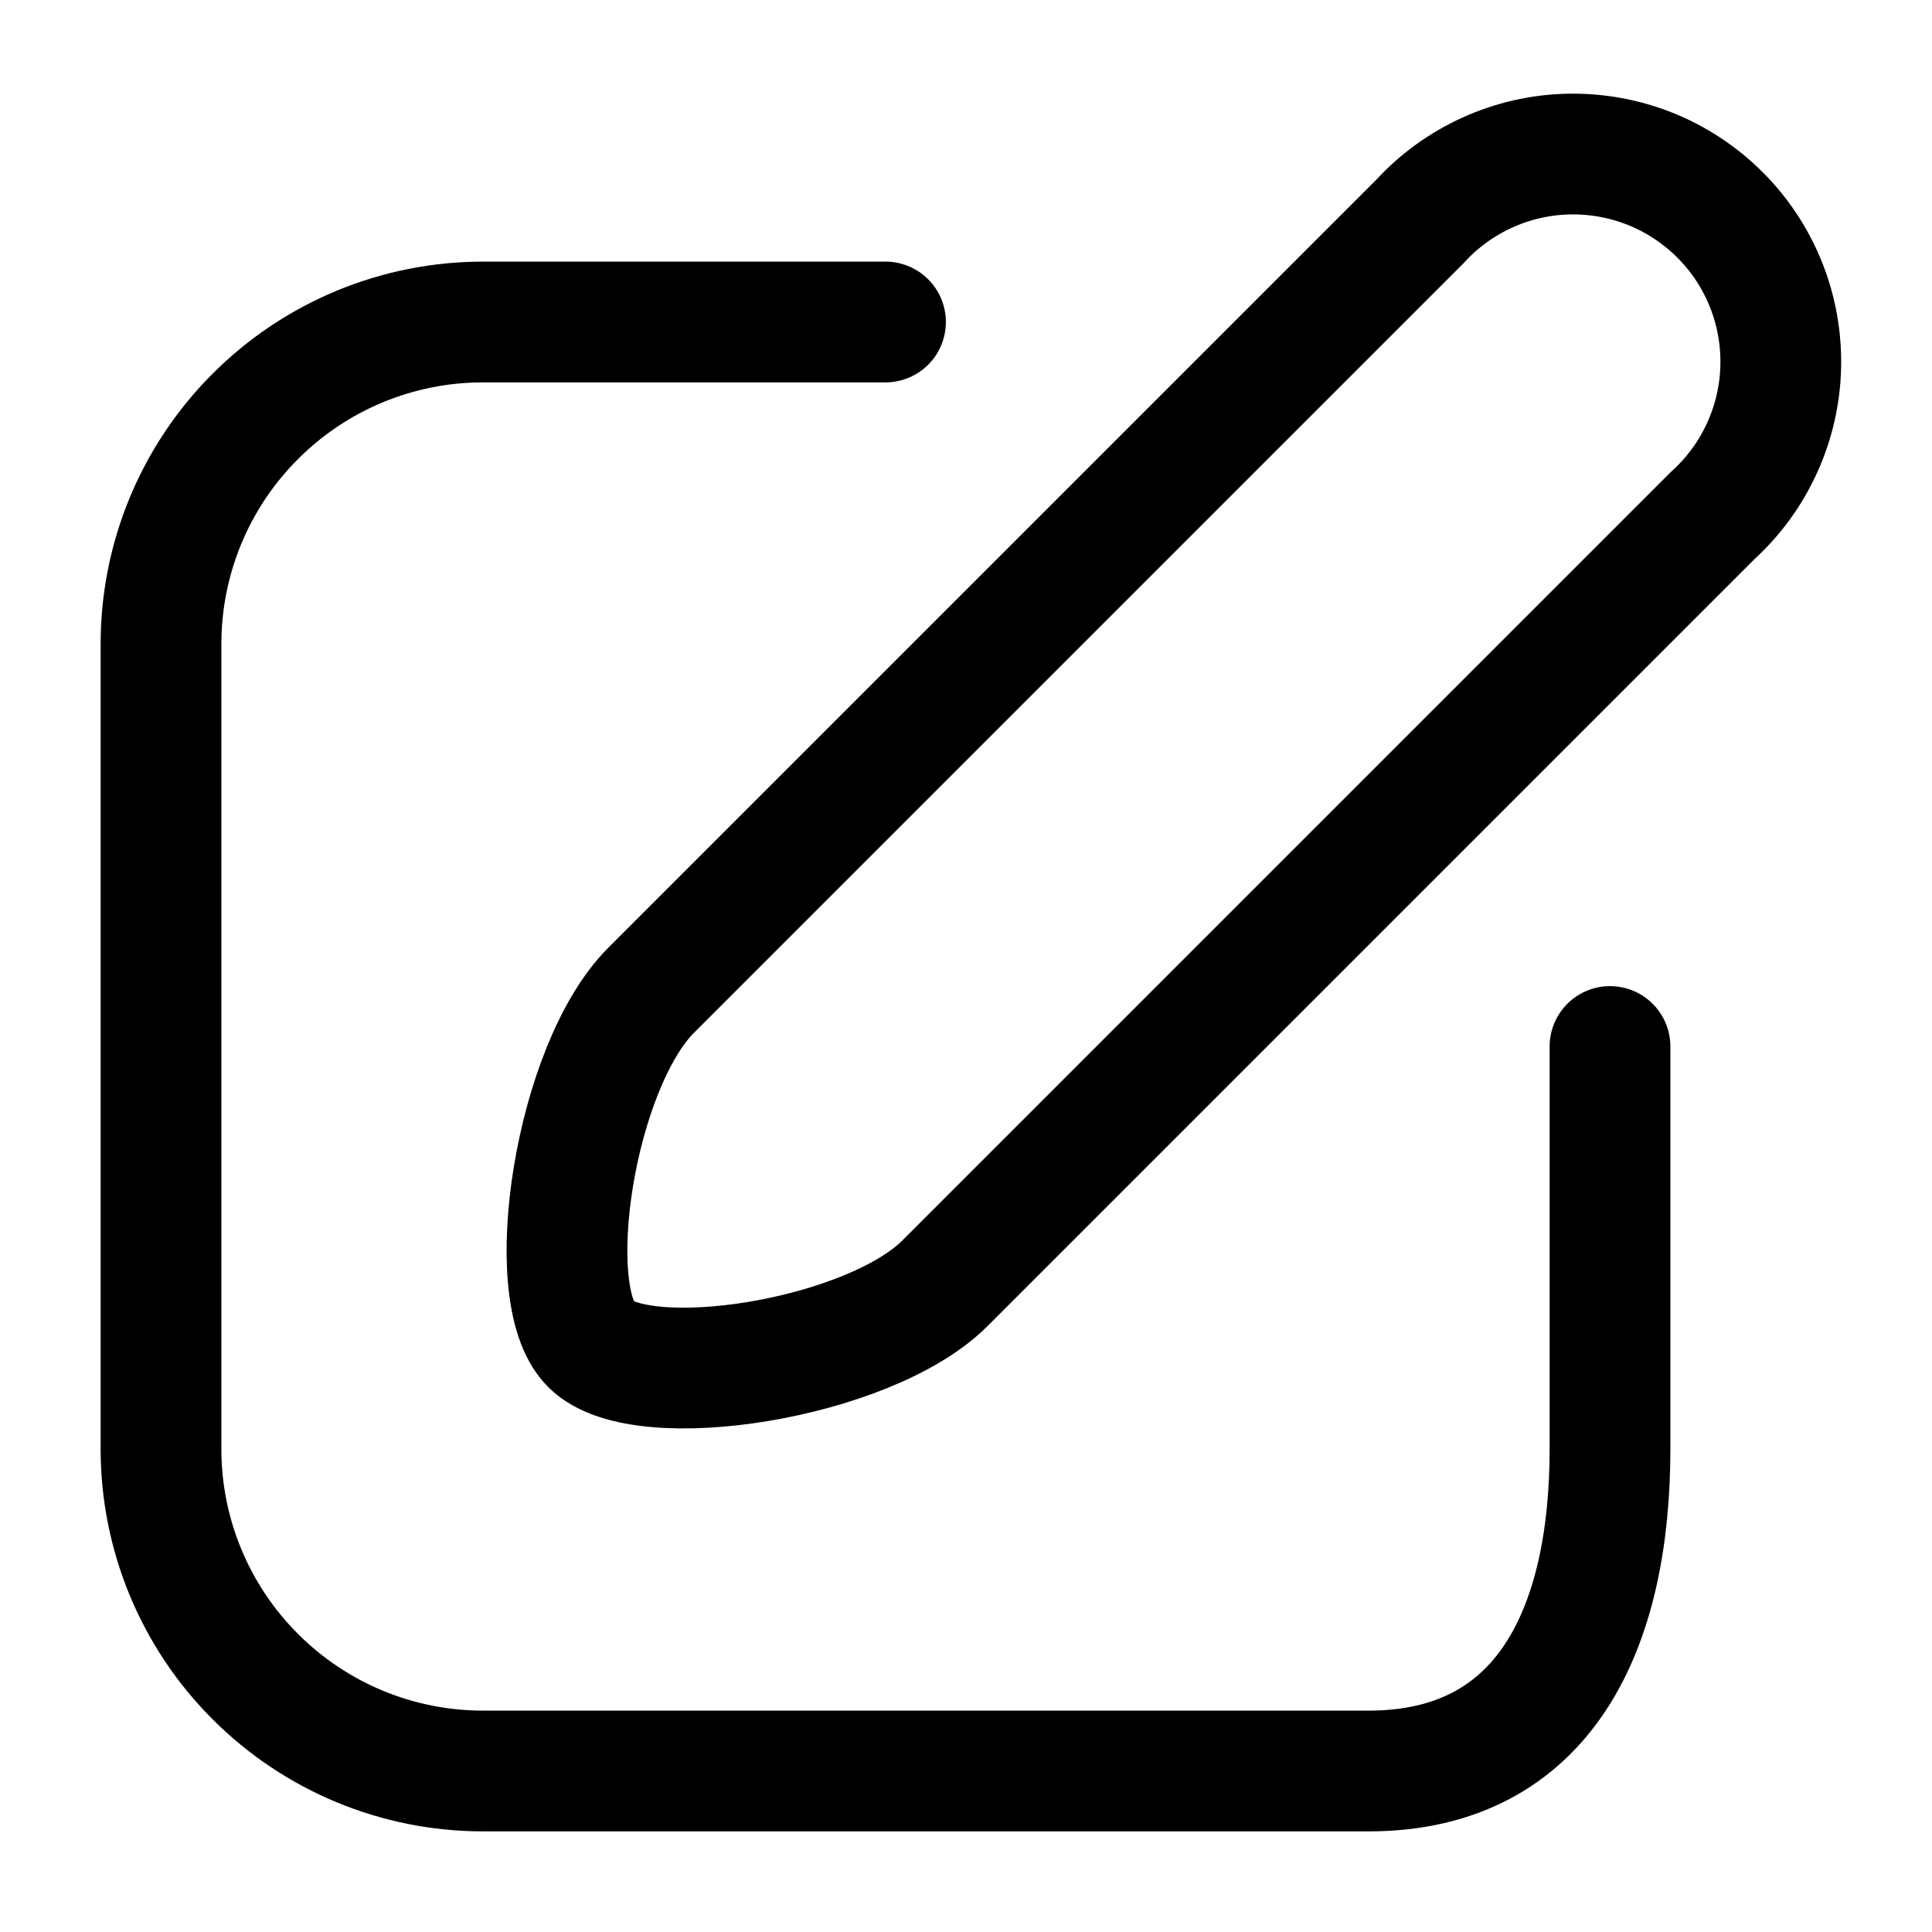
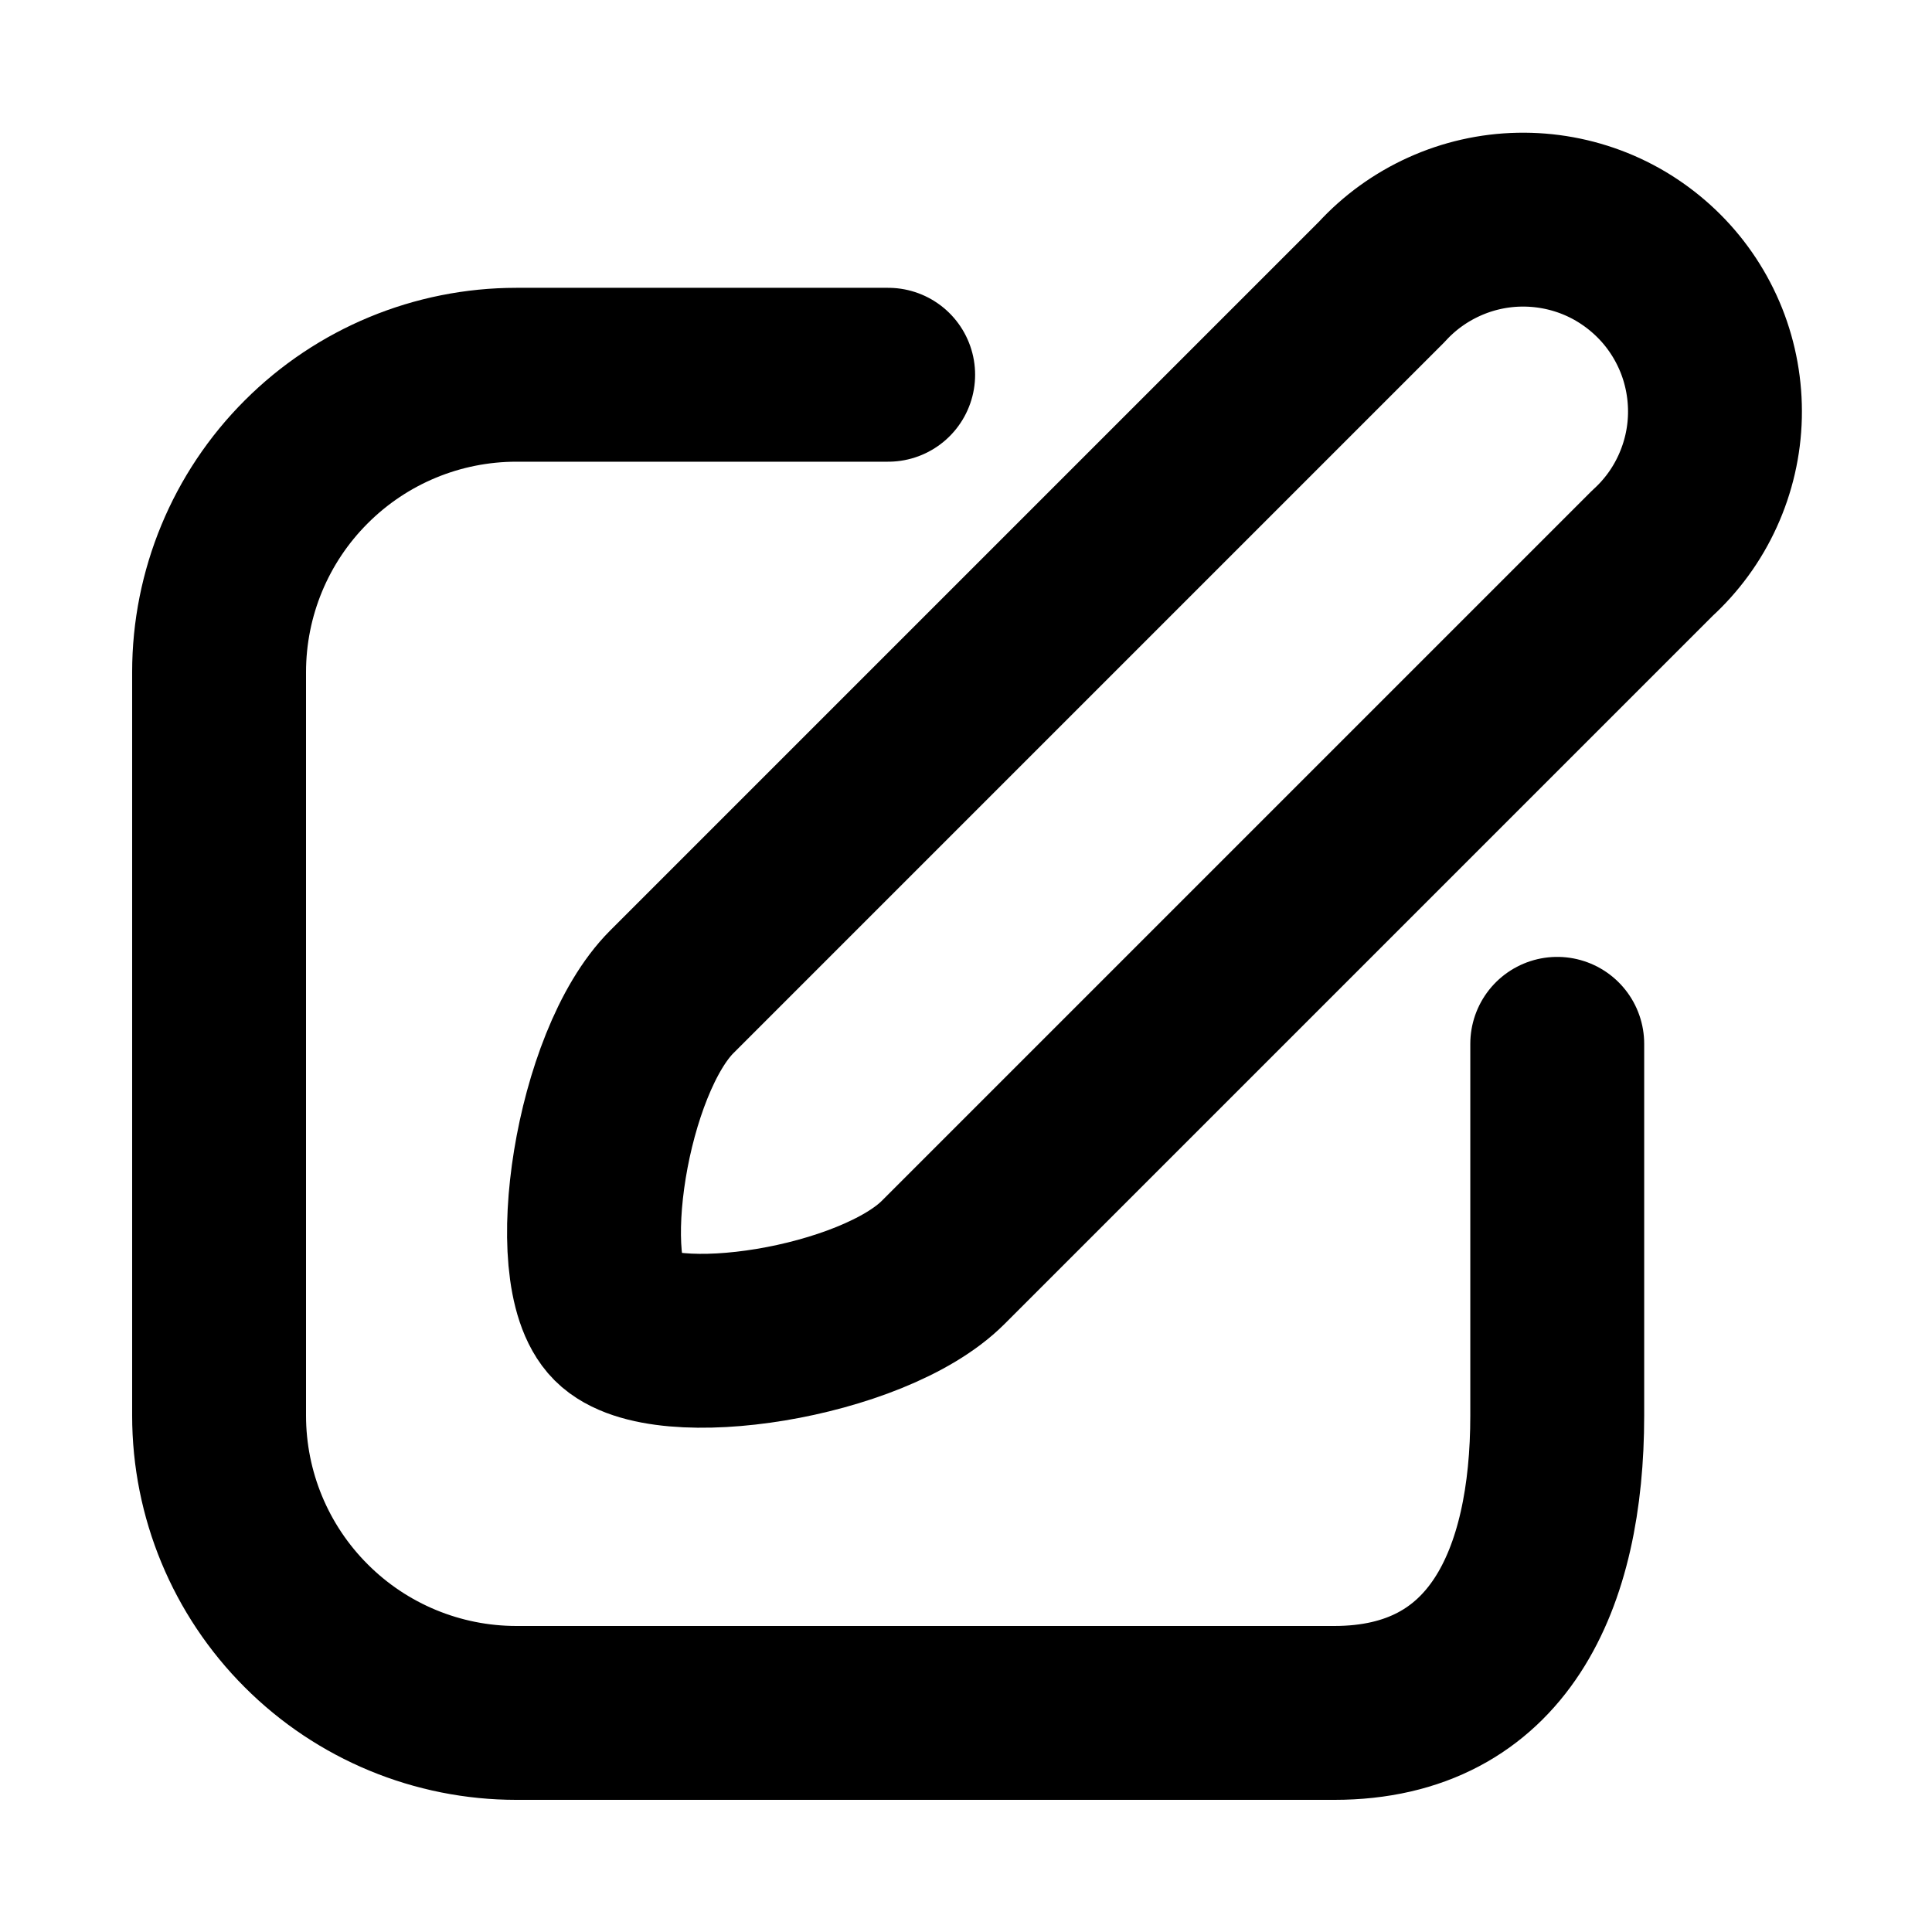
- <svg xmlns="http://www.w3.org/2000/svg" viewBox="0 0 24 24" fill="none">
-   <path d="M21.28 6.4L11.74 15.94C10.79 16.89 7.97 17.33 7.34 16.7C6.71 16.07 7.14 13.25 8.09 12.3L17.64 2.75C17.875 2.493 18.16 2.287 18.478 2.143C18.796 1.999 19.139 1.921 19.488 1.914C19.836 1.907 20.182 1.97 20.506 2.1C20.829 2.23 21.122 2.425 21.369 2.672C21.615 2.918 21.808 3.212 21.938 3.536C22.067 3.86 22.129 4.206 22.121 4.555C22.113 4.903 22.034 5.246 21.889 5.564C21.745 5.881 21.538 6.165 21.28 6.4V6.4Z" stroke="#000000" stroke-width="1.5" stroke-linecap="round" stroke-linejoin="round" />
-   <path d="M11 4H6C4.939 4 3.922 4.421 3.172 5.172C2.421 5.922 2 6.939 2 8V18C2 19.061 2.421 20.078 3.172 20.828C3.922 21.579 4.939 22 6 22H17C19.21 22 20 20.2 20 18V13" stroke="#000000" stroke-width="1.5" stroke-linecap="round" stroke-linejoin="round" />
+ <svg xmlns="http://www.w3.org/2000/svg" viewBox="-0.947 -1.041 25.988 25.988" fill="none" width="24" height="24" color="currentColor">
+   <path d="M21.28 6.4L11.74 15.94C10.79 16.89 7.97 17.33 7.34 16.7C6.71 16.07 7.14 13.25 8.09 12.3L17.64 2.75C17.875 2.493 18.16 2.287 18.478 2.143C18.796 1.999 19.139 1.921 19.488 1.914C19.836 1.907 20.182 1.97 20.506 2.1C20.829 2.23 21.122 2.425 21.369 2.672C21.615 2.918 21.808 3.212 21.938 3.536C22.067 3.86 22.129 4.206 22.121 4.555C22.113 4.903 22.034 5.246 21.889 5.564C21.745 5.881 21.538 6.165 21.28 6.4V6.4Z" stroke="currentColor" stroke-width="2.339" stroke-linecap="round" stroke-linejoin="round" />
+   <path d="M11 4H6C4.939 4 3.922 4.421 3.172 5.172C2.421 5.922 2 6.939 2 8V18C2 19.061 2.421 20.078 3.172 20.828C3.922 21.579 4.939 22 6 22H17C19.21 22 20 20.2 20 18V13" stroke="currentColor" stroke-width="2.339" stroke-linecap="round" stroke-linejoin="round" />
</svg>
